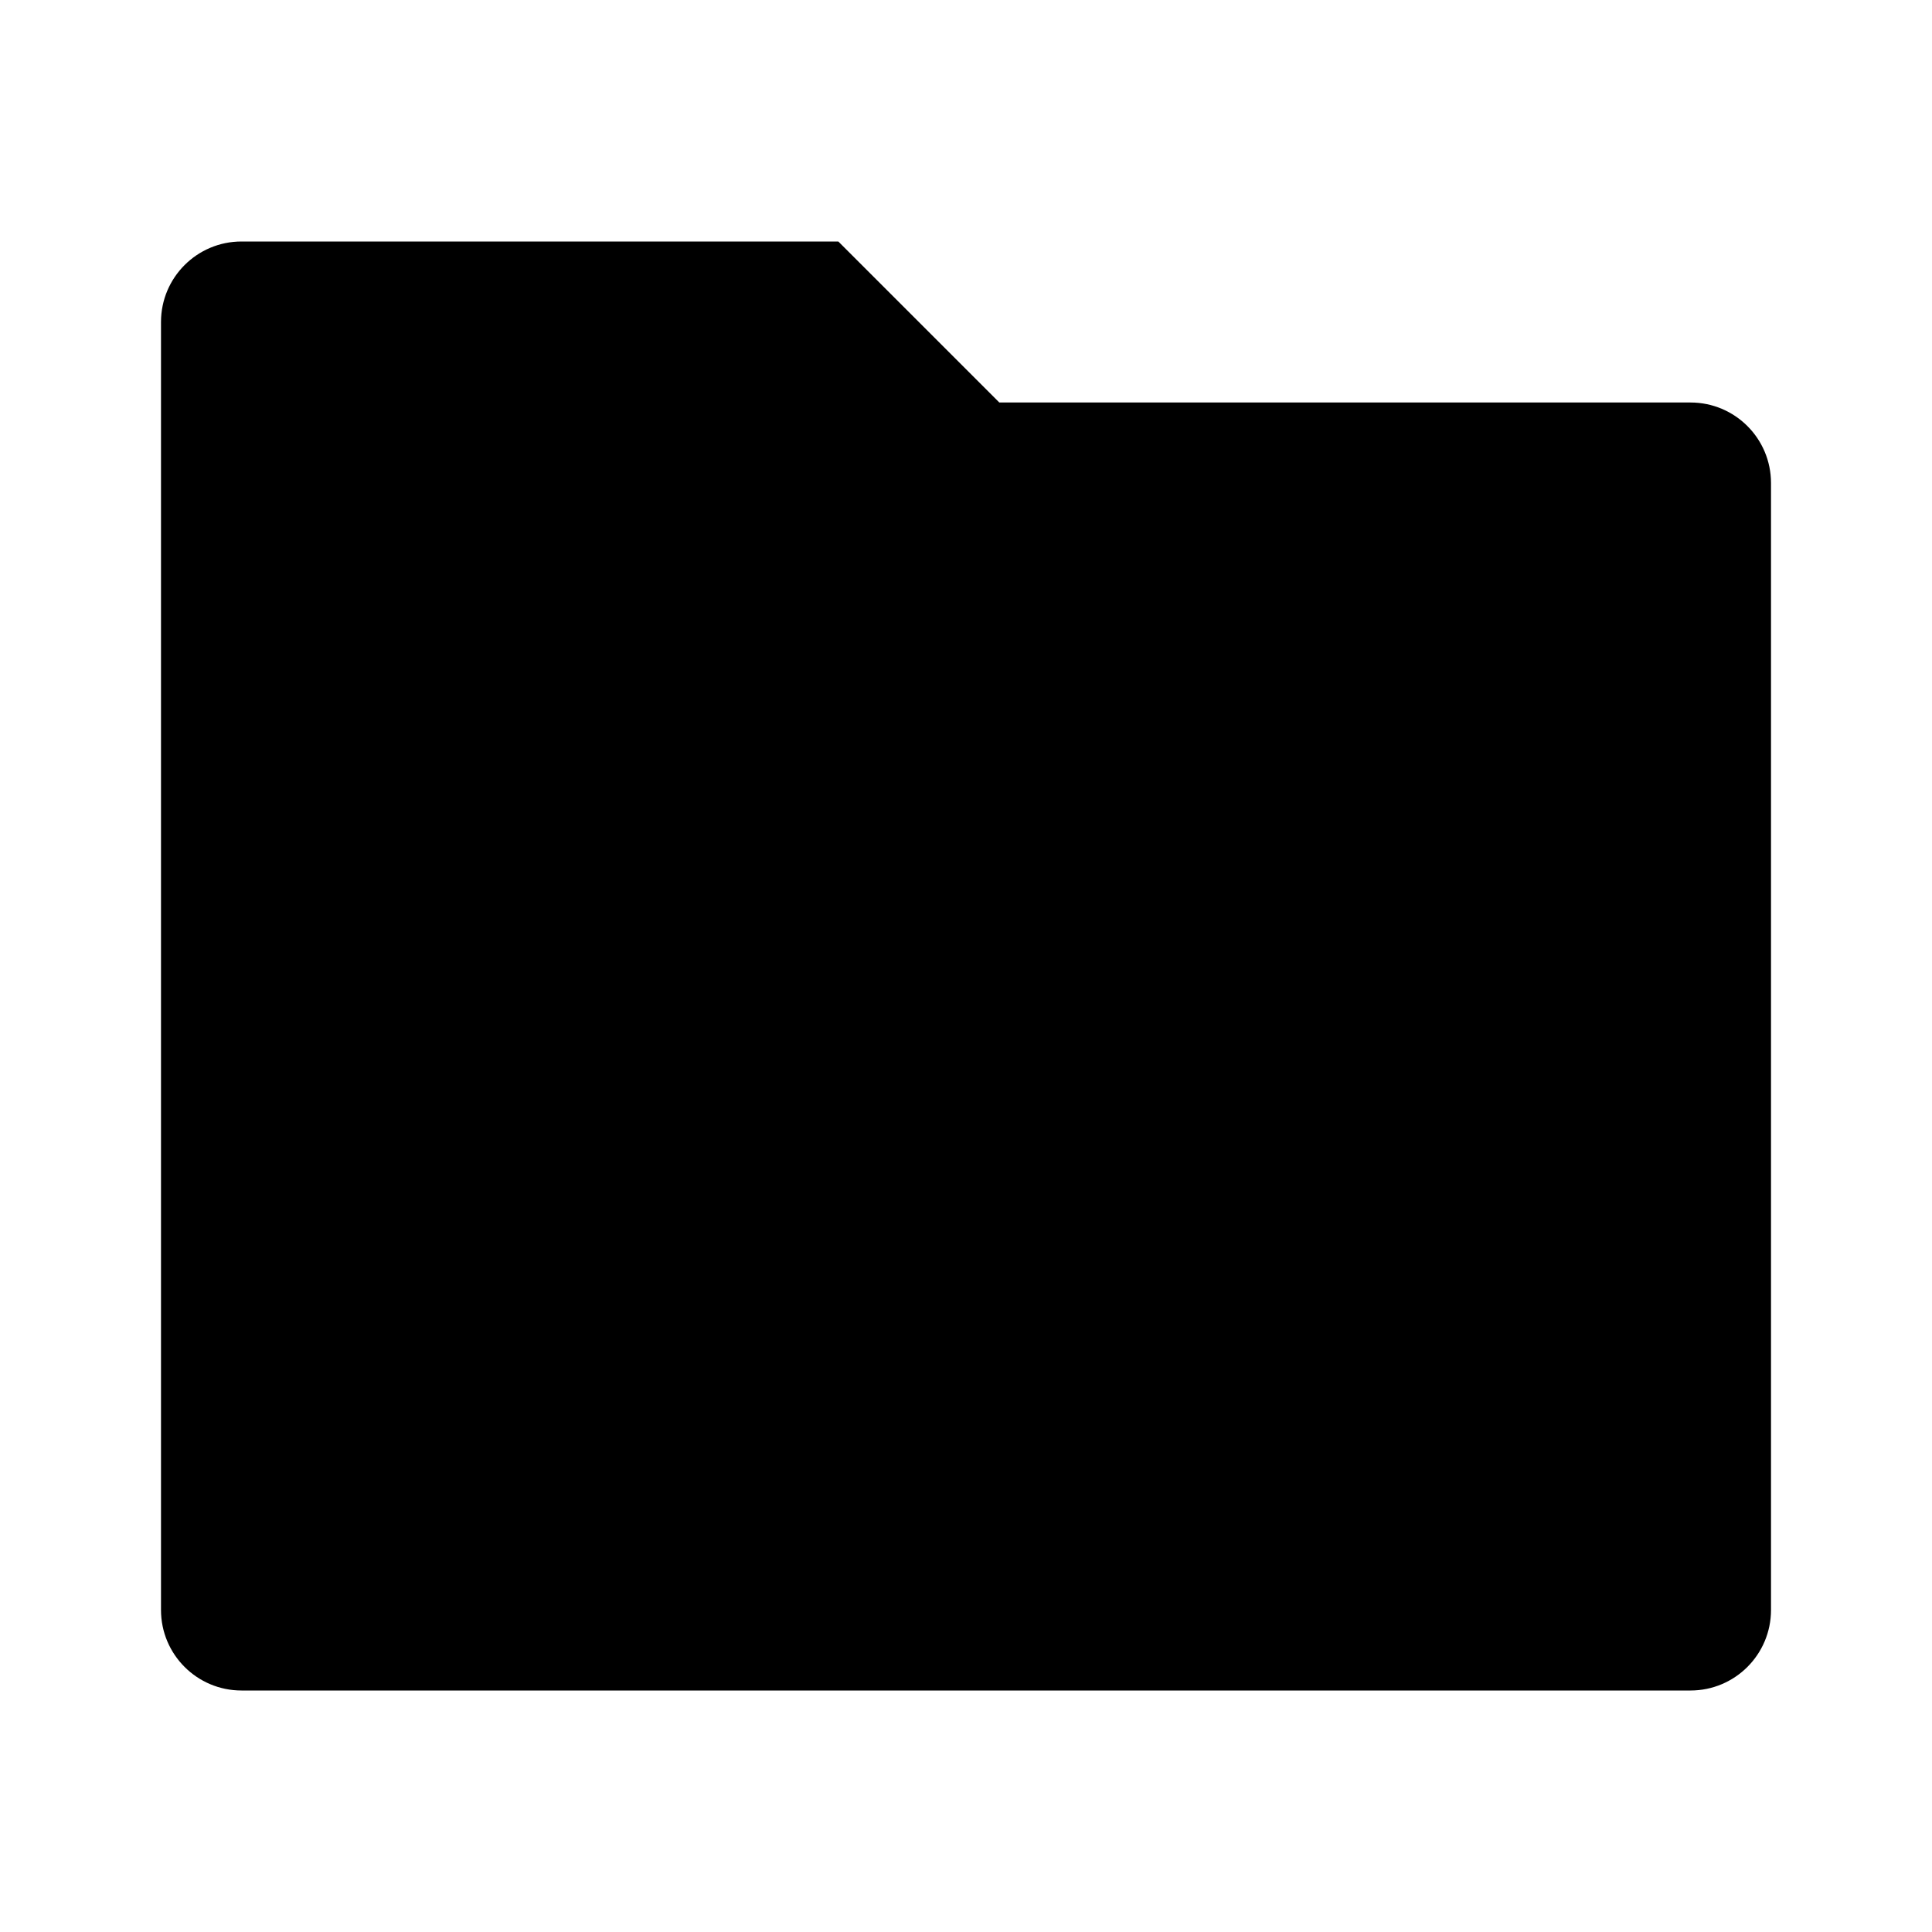
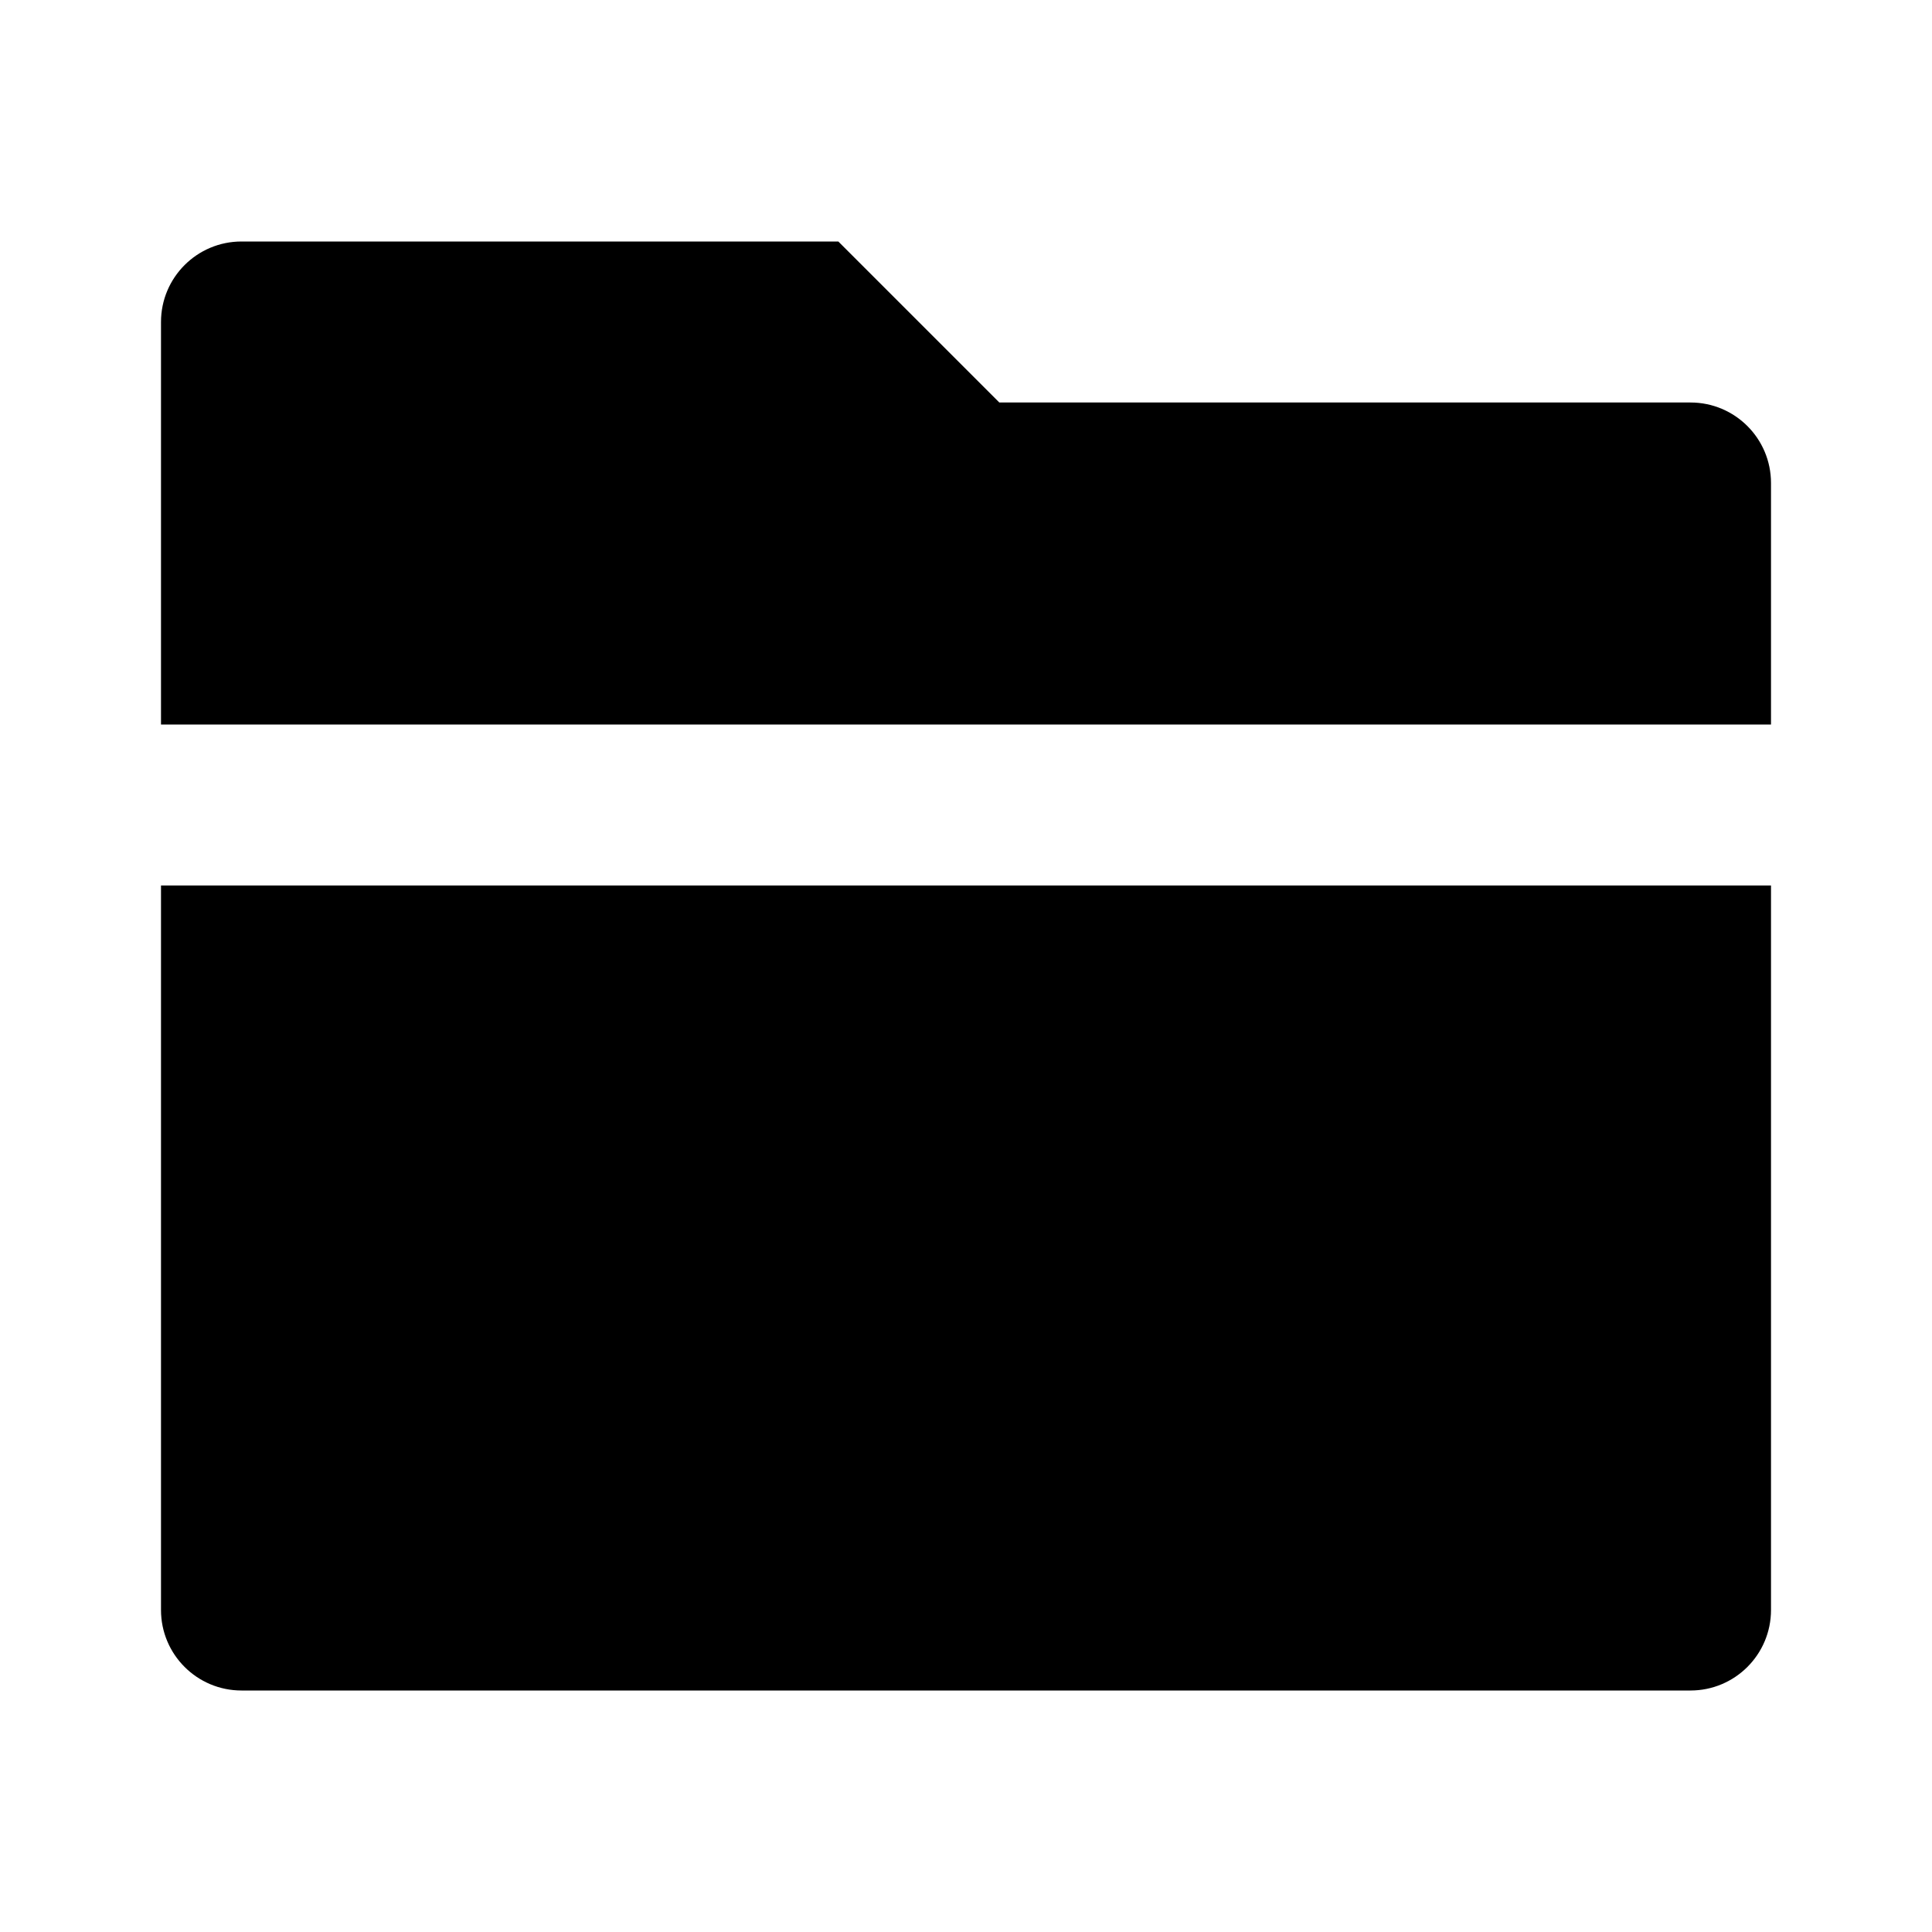
<svg xmlns="http://www.w3.org/2000/svg" width="64" height="64" viewBox="0 0 24 24">
-   <path fill="currentColor" d="M12.414 5H21a1 1 0 0 1 1 1v14a1 1 0 0 1-1 1H3a1 1 0 0 1-1-1V4a1 1 0 0 1 1-1h7.414l2 2Z" />
+   <path fill="currentColor" d="M22 11v9a1 1 0 0 1-1 1H3a1 1 0 0 1-1-1v-9h20Zm0-2H2V4a1 1 0 0 1 1-1h7.414l2 2H21a1 1 0 0 1 1 1v3Z" />
</svg>
